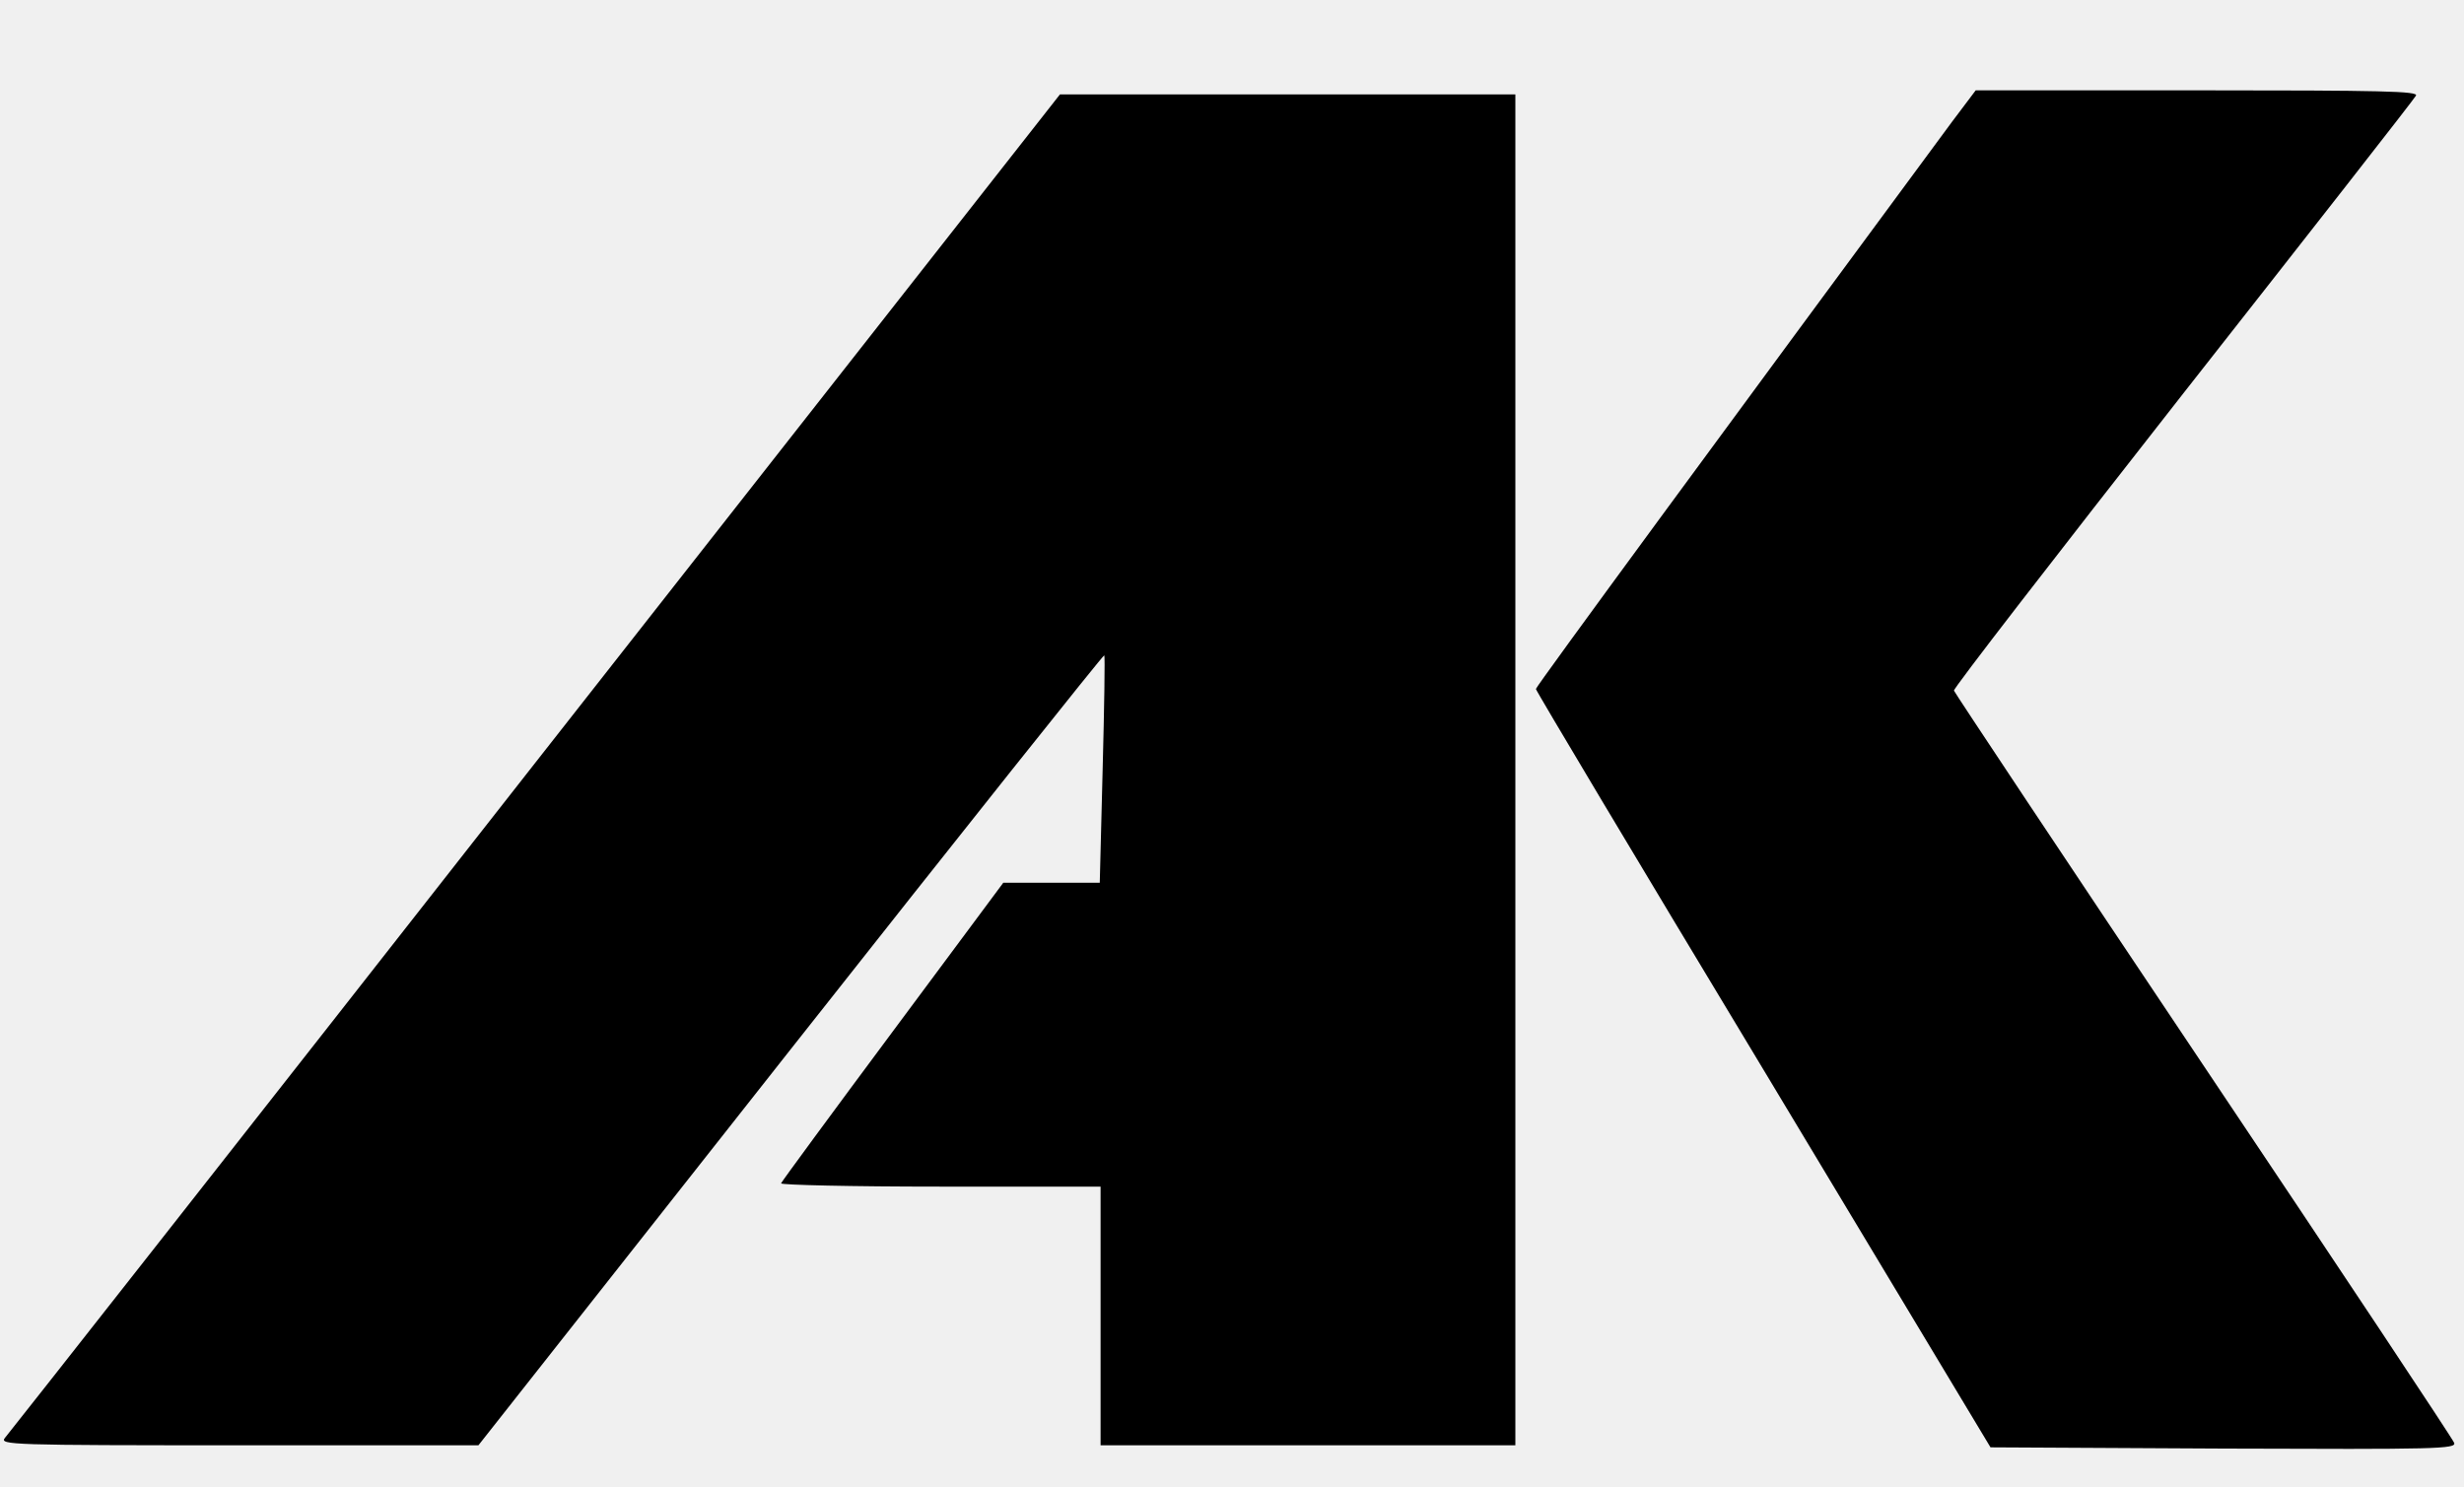
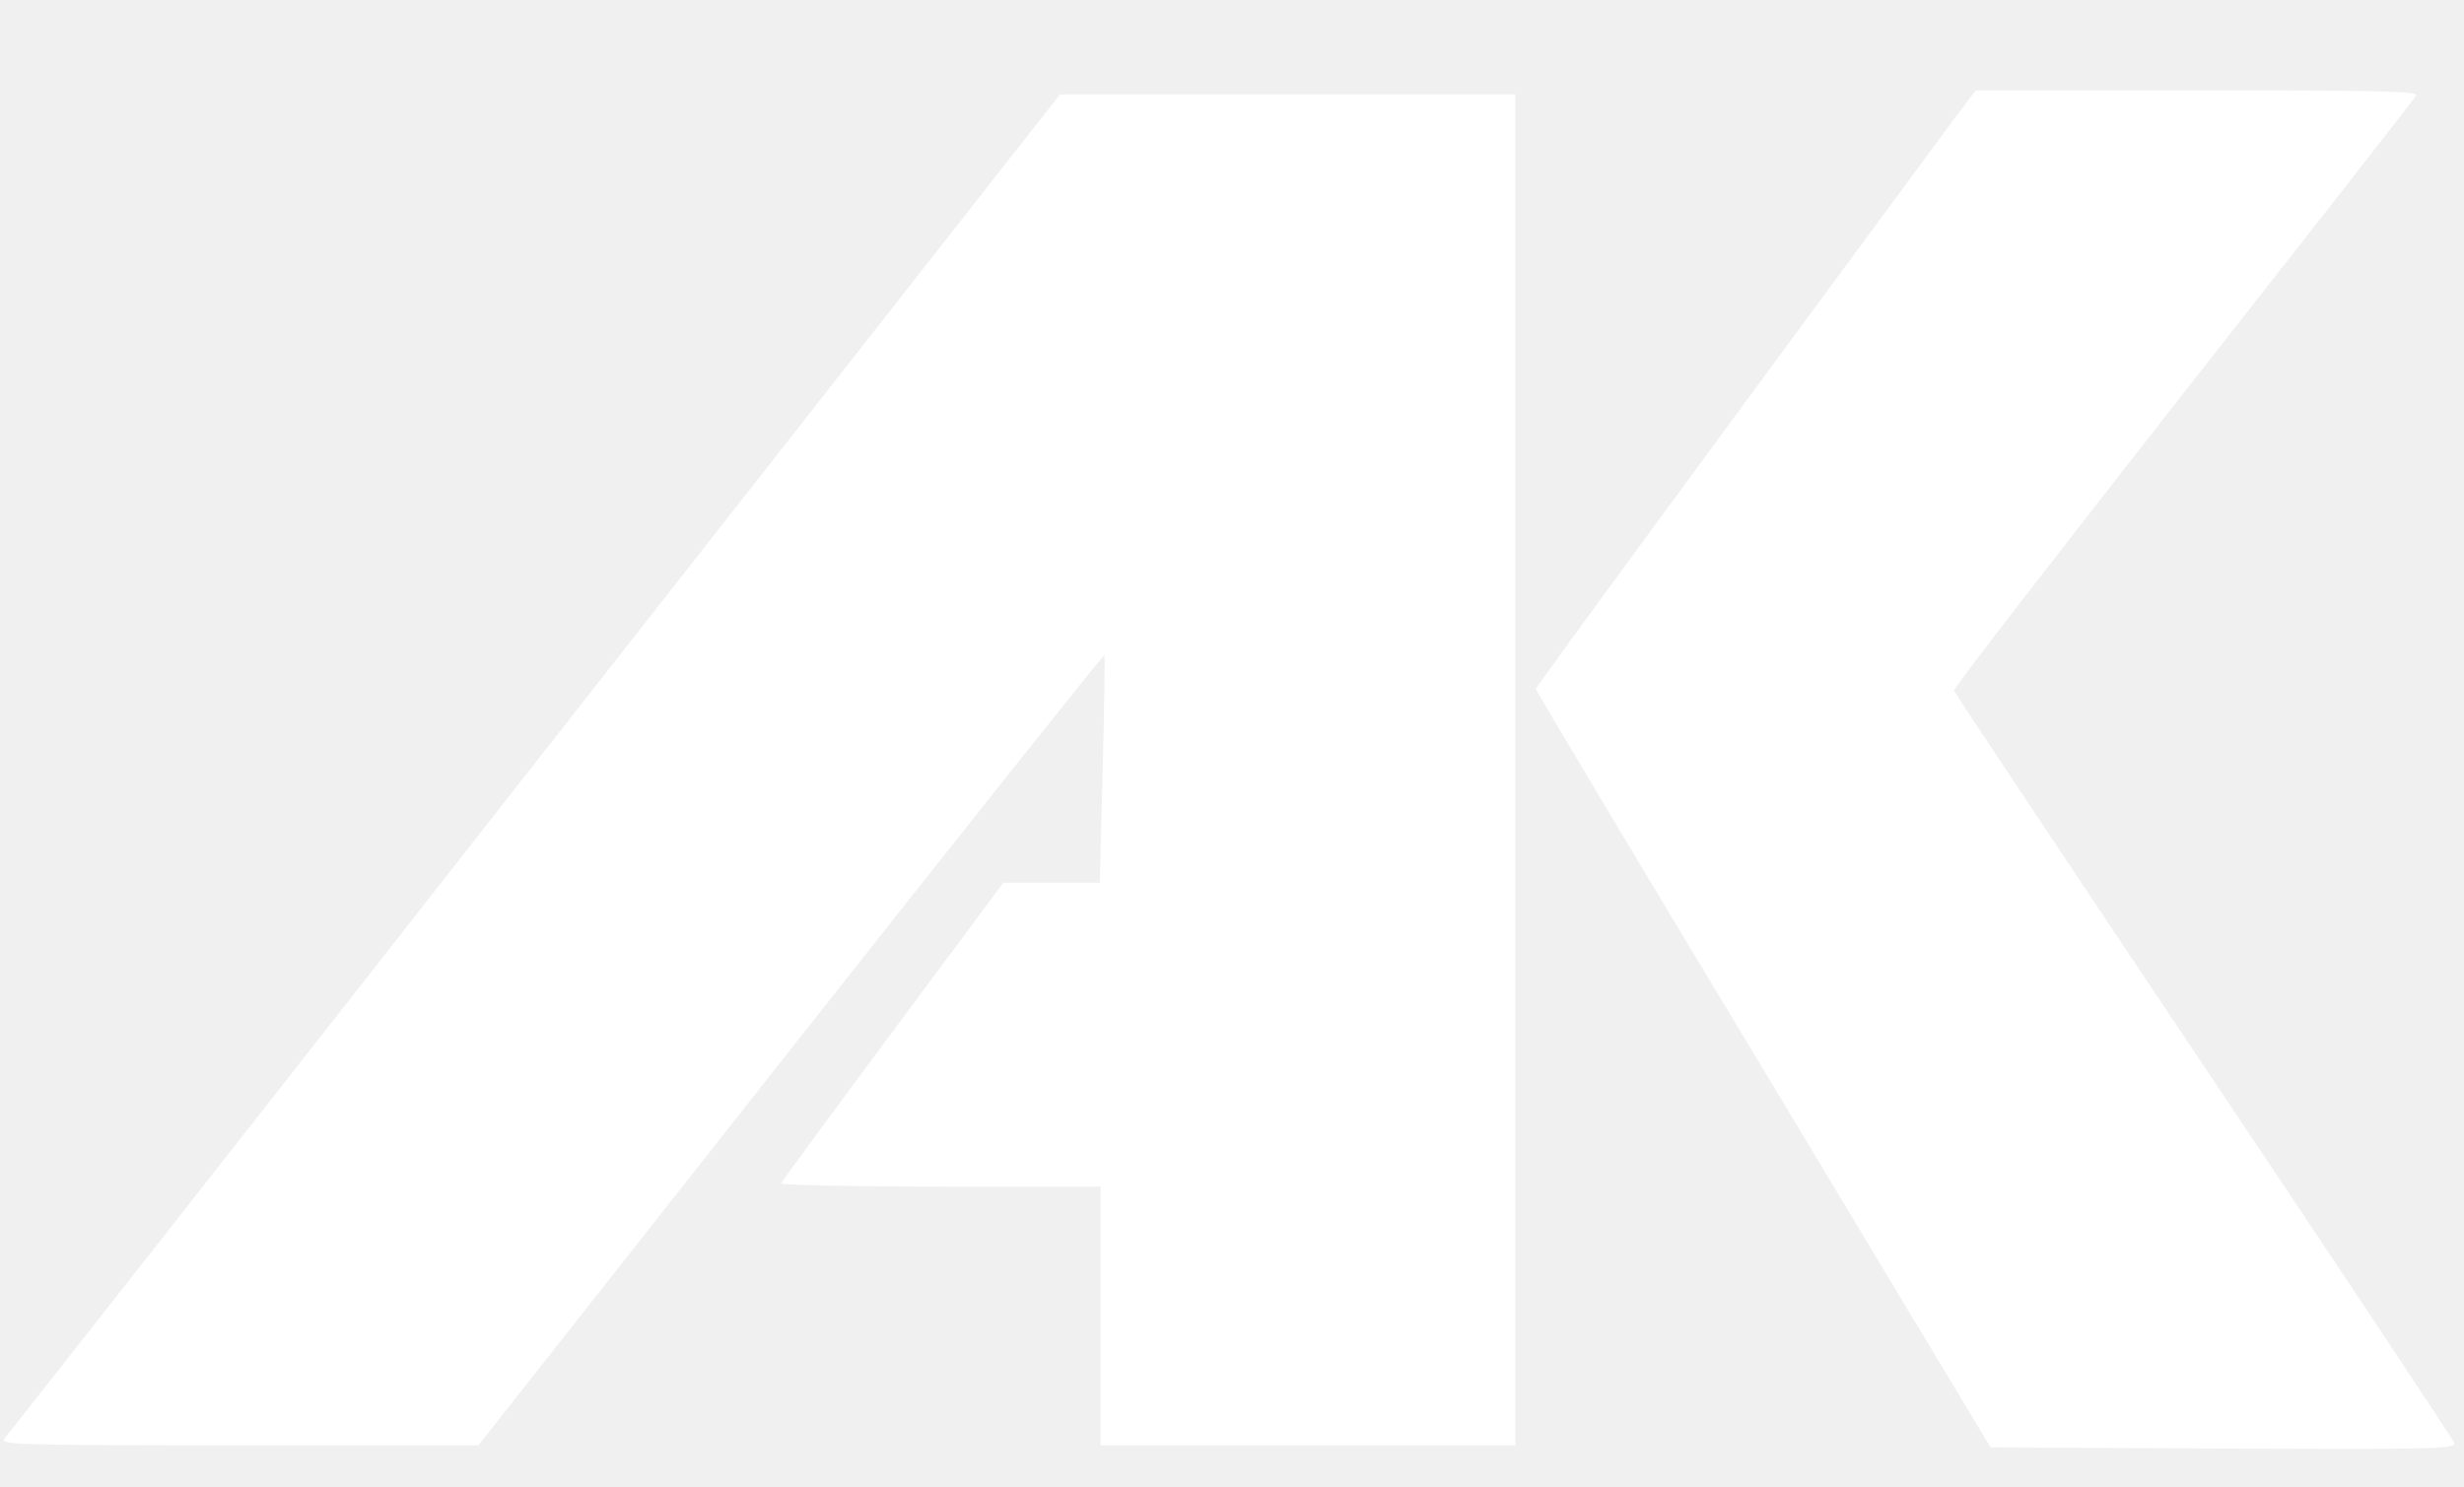
<svg xmlns="http://www.w3.org/2000/svg" version="1.0" width="600pt" height="362pt" viewBox="0 0 600 362" preserveAspectRatio="xMidYMid meet">
-   <g transform="translate(0,362) scale(0.1,-0.1)" fill="#000000" stroke="none">
+   <g transform="translate(0,362) scale(0.1,-0.1)" fill="#ffffff" stroke="none">
    <path d="M4753 3323 c-536 -726 -1013 -1375 -1013 -1381 0 -4 249 -421 554 -927 l553 -920 568 -3 c517 -2 567 -1 561 14 -3 9 -278 423 -611 920 -333 497 -606 908 -607 912 -2 5 249 329 557 722 308 392 564 719 568 727 7 11 -82 13 -532 13 l-540 0 -58 -77z" />
    <path d="M1304 1763 c-702 -896 -1284 -1636 -1292 -1645 -14 -17 14 -18 569 -18 l584 0 760 964 c418 530 762 962 764 960 2 -2 0 -127 -4 -279 l-7 -275 -118 0 -117 0 -269 -362 c-148 -199 -270 -365 -272 -370 -2 -4 172 -8 387 -8 l391 0 0 -315 0 -315 505 0 505 0 0 1645 0 1645 -554 0 -555 0 -1277 -1627z" />
  </g>
</svg>
